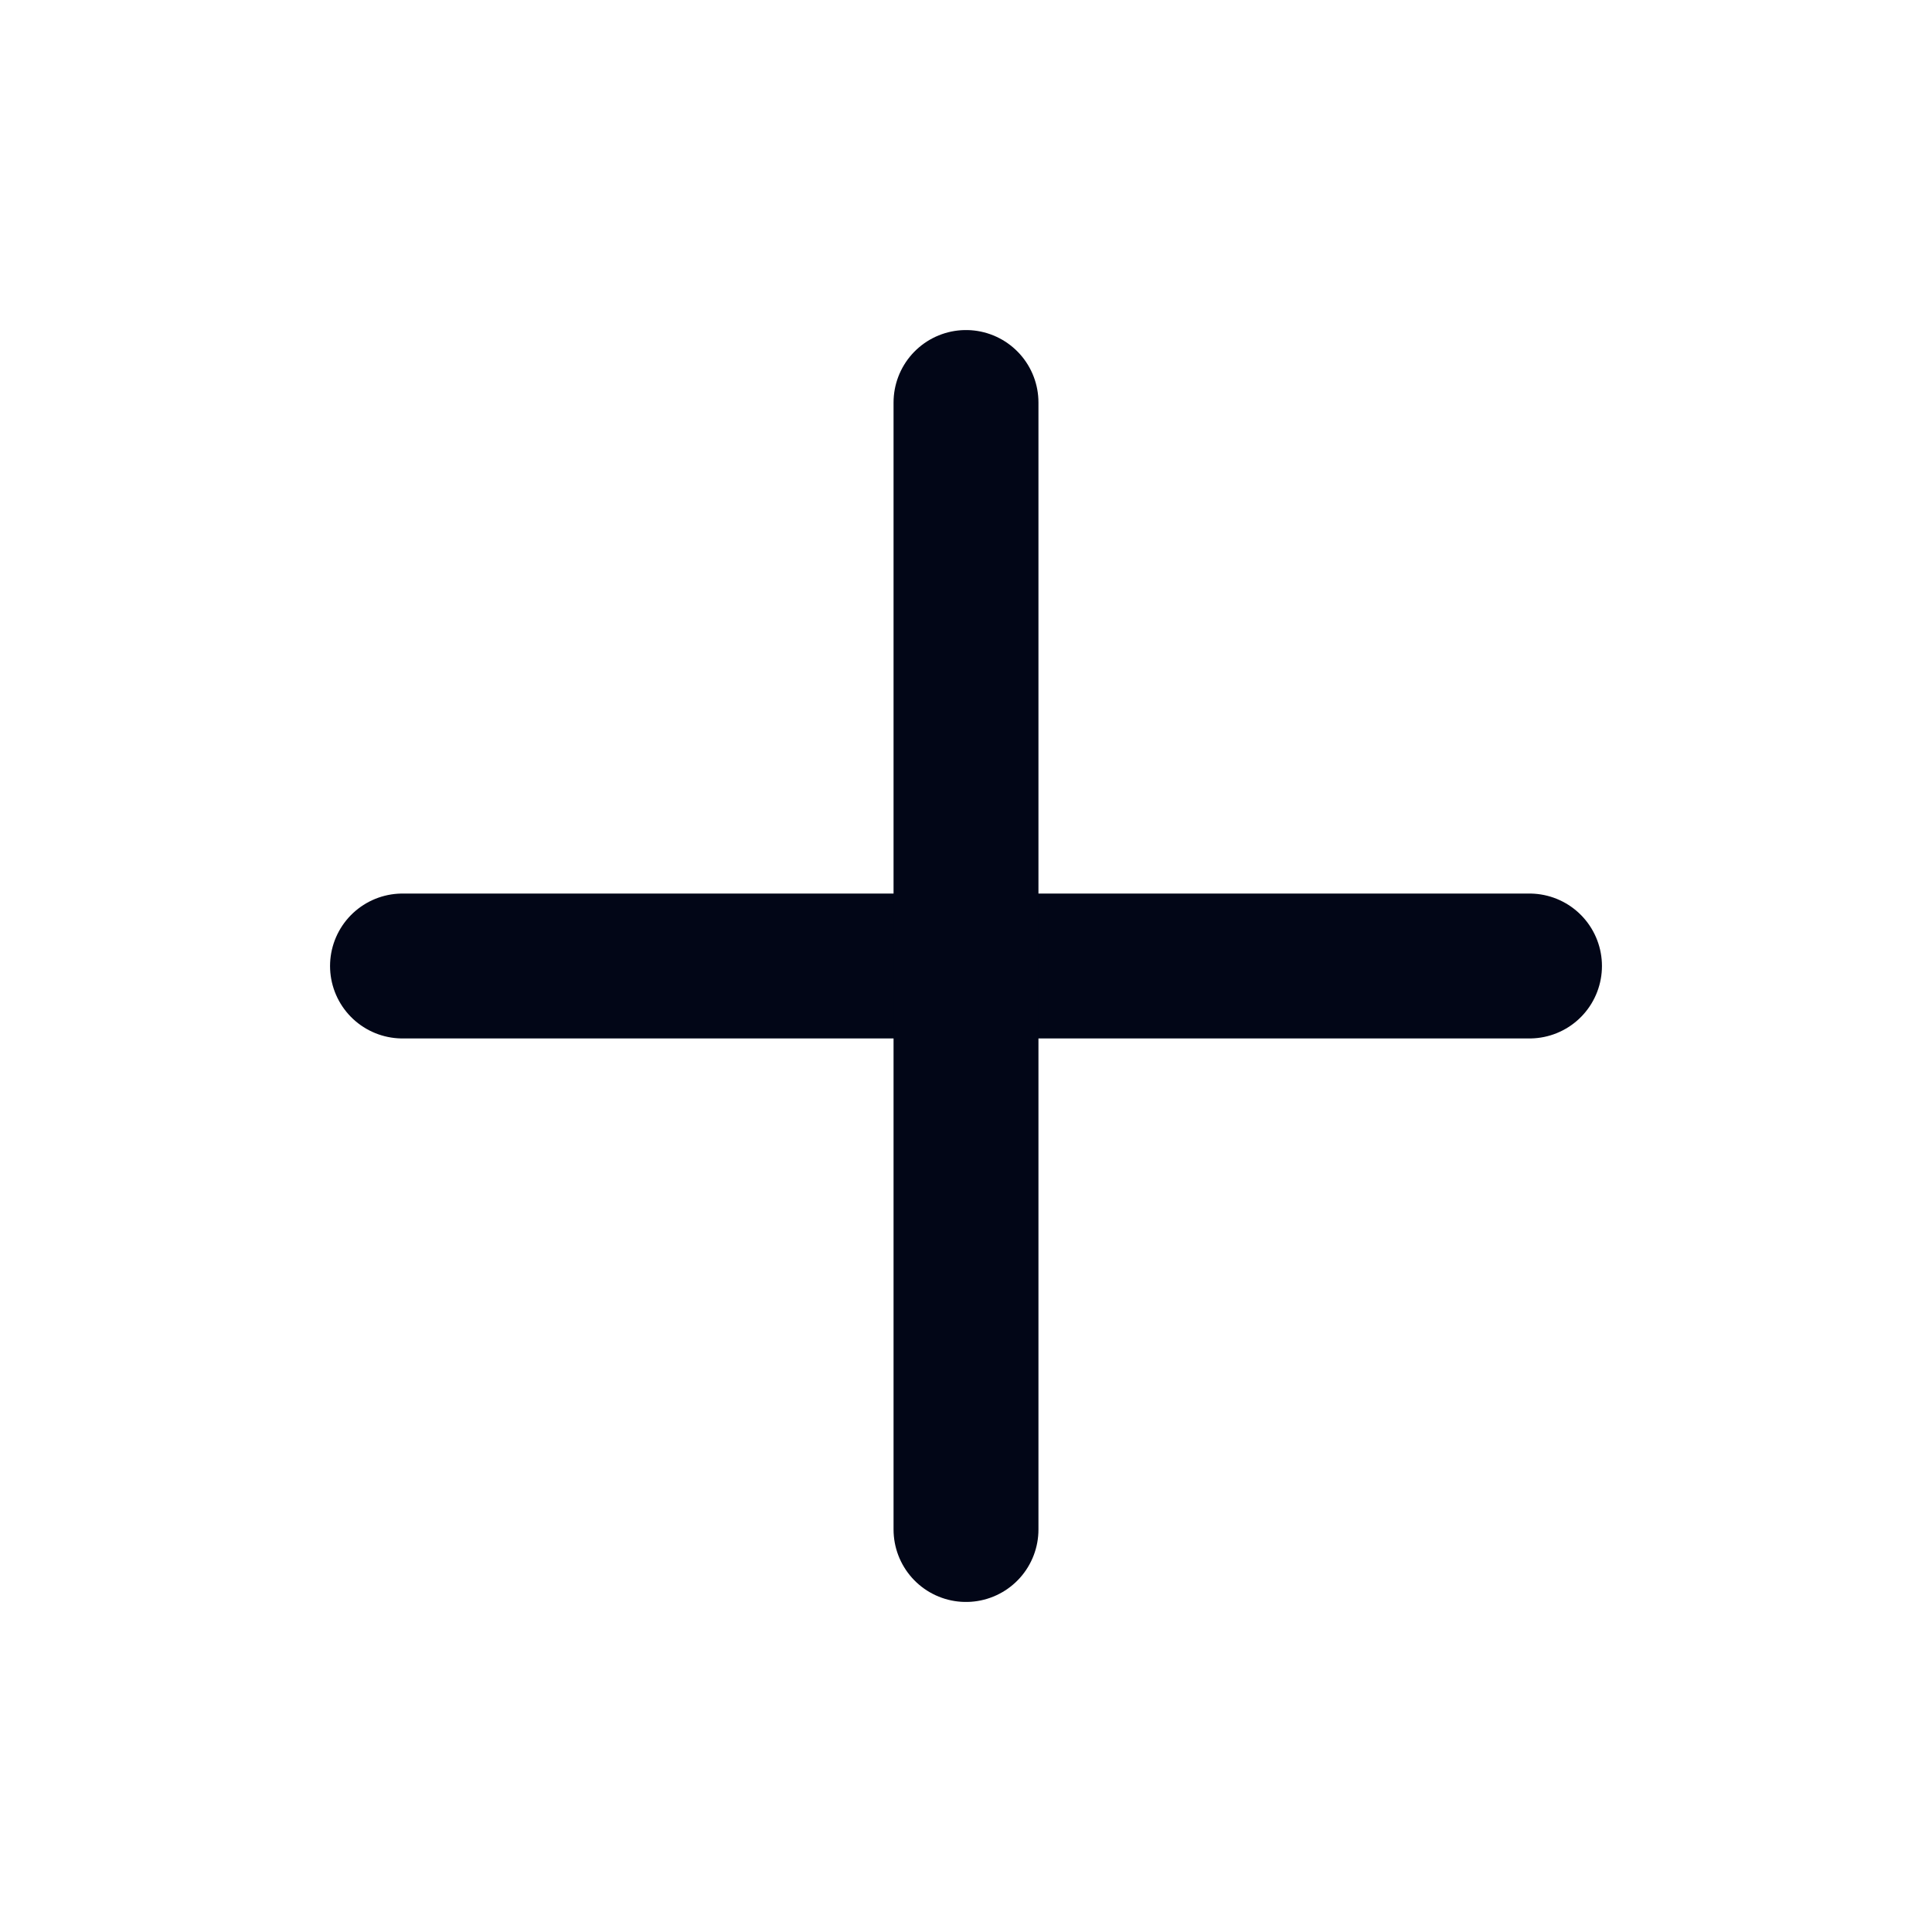
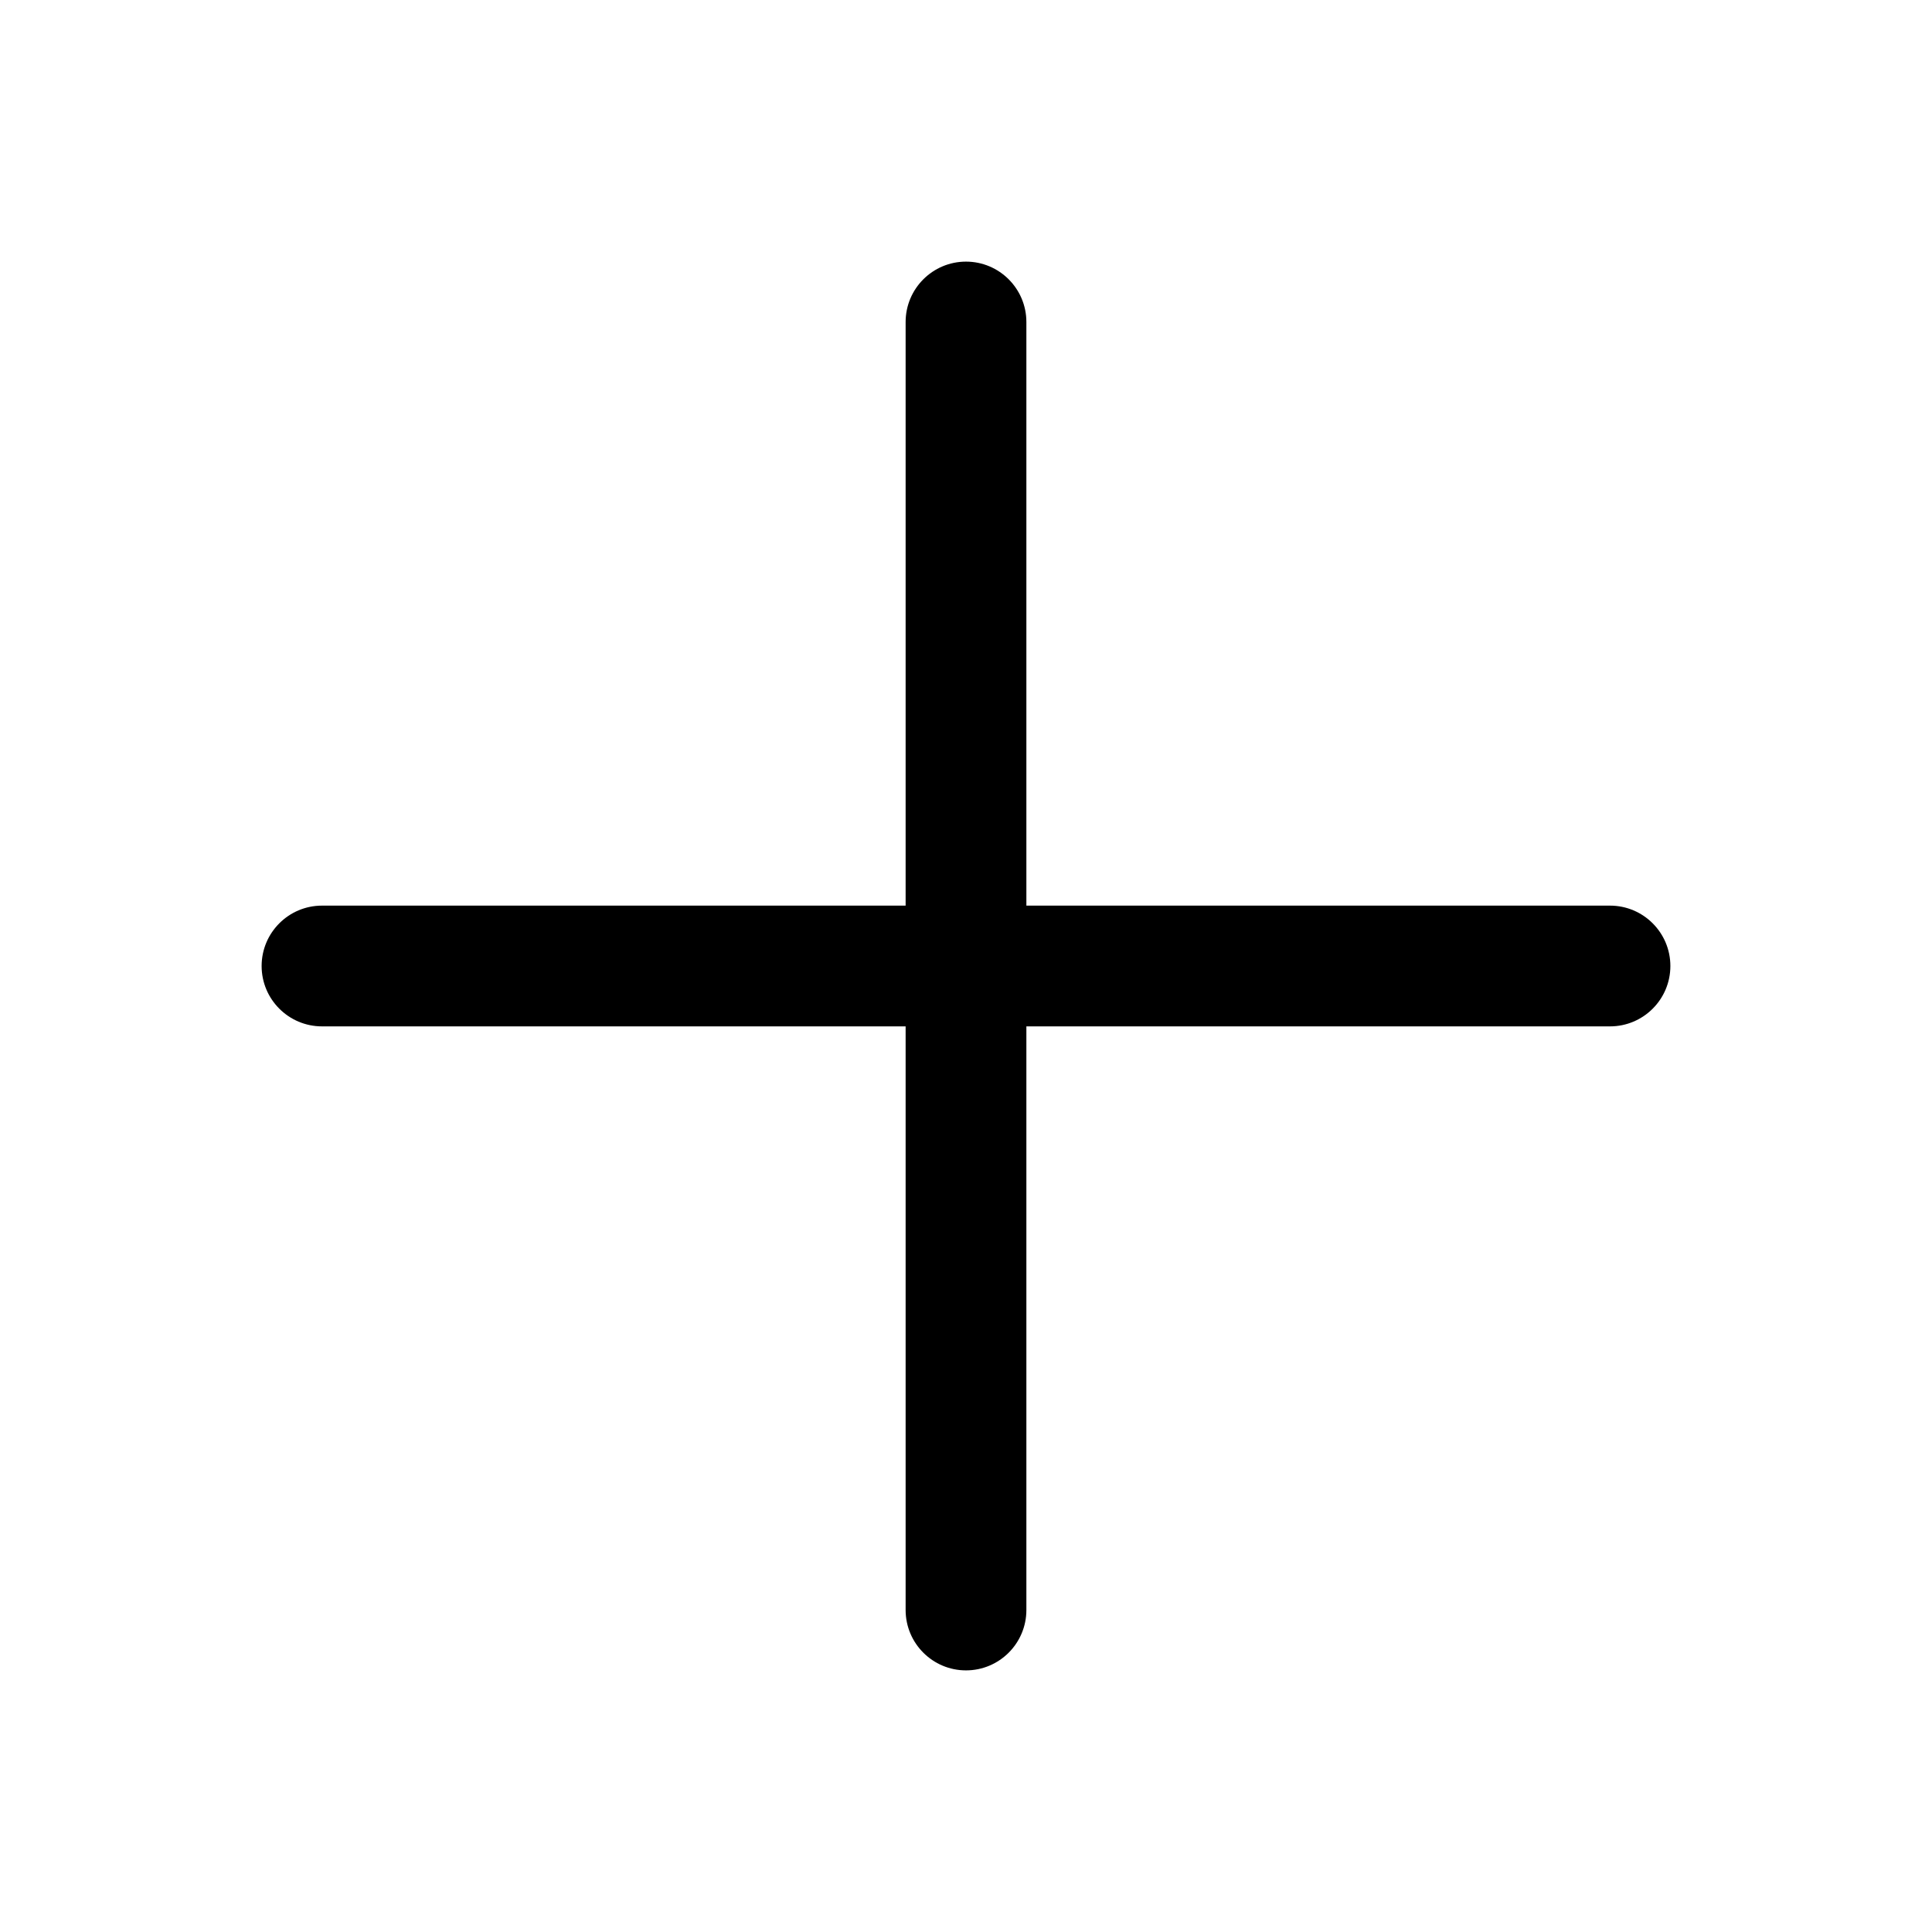
- <svg xmlns="http://www.w3.org/2000/svg" width="24" height="24" viewBox="0 0 24 24" fill="none" stroke="#020617" stroke-width="1.8" stroke-linecap="round" stroke-linejoin="round">
-   <path d="M5 12h14" />
-   <path d="M12 5v14" />
+ <svg xmlns="http://www.w3.org/2000/svg" width="24" height="24" viewBox="0 0 24 24" fill="none">
+   <path d="M11.25 20C11.25 20.414 11.586 20.75 12 20.75C12.414 20.75 12.75 20.414 12.75 20V12.75H20C20.414 12.75 20.75 12.414 20.75 12C20.75 11.586 20.414 11.25 20 11.25H12.75V4C12.75 3.586 12.414 3.25 12 3.25C11.586 3.25 11.25 3.586 11.25 4V11.25H4C3.586 11.25 3.25 11.586 3.25 12C3.25 12.414 3.586 12.75 4 12.75H11.25V20Z" fill="currentColor" />
</svg>
